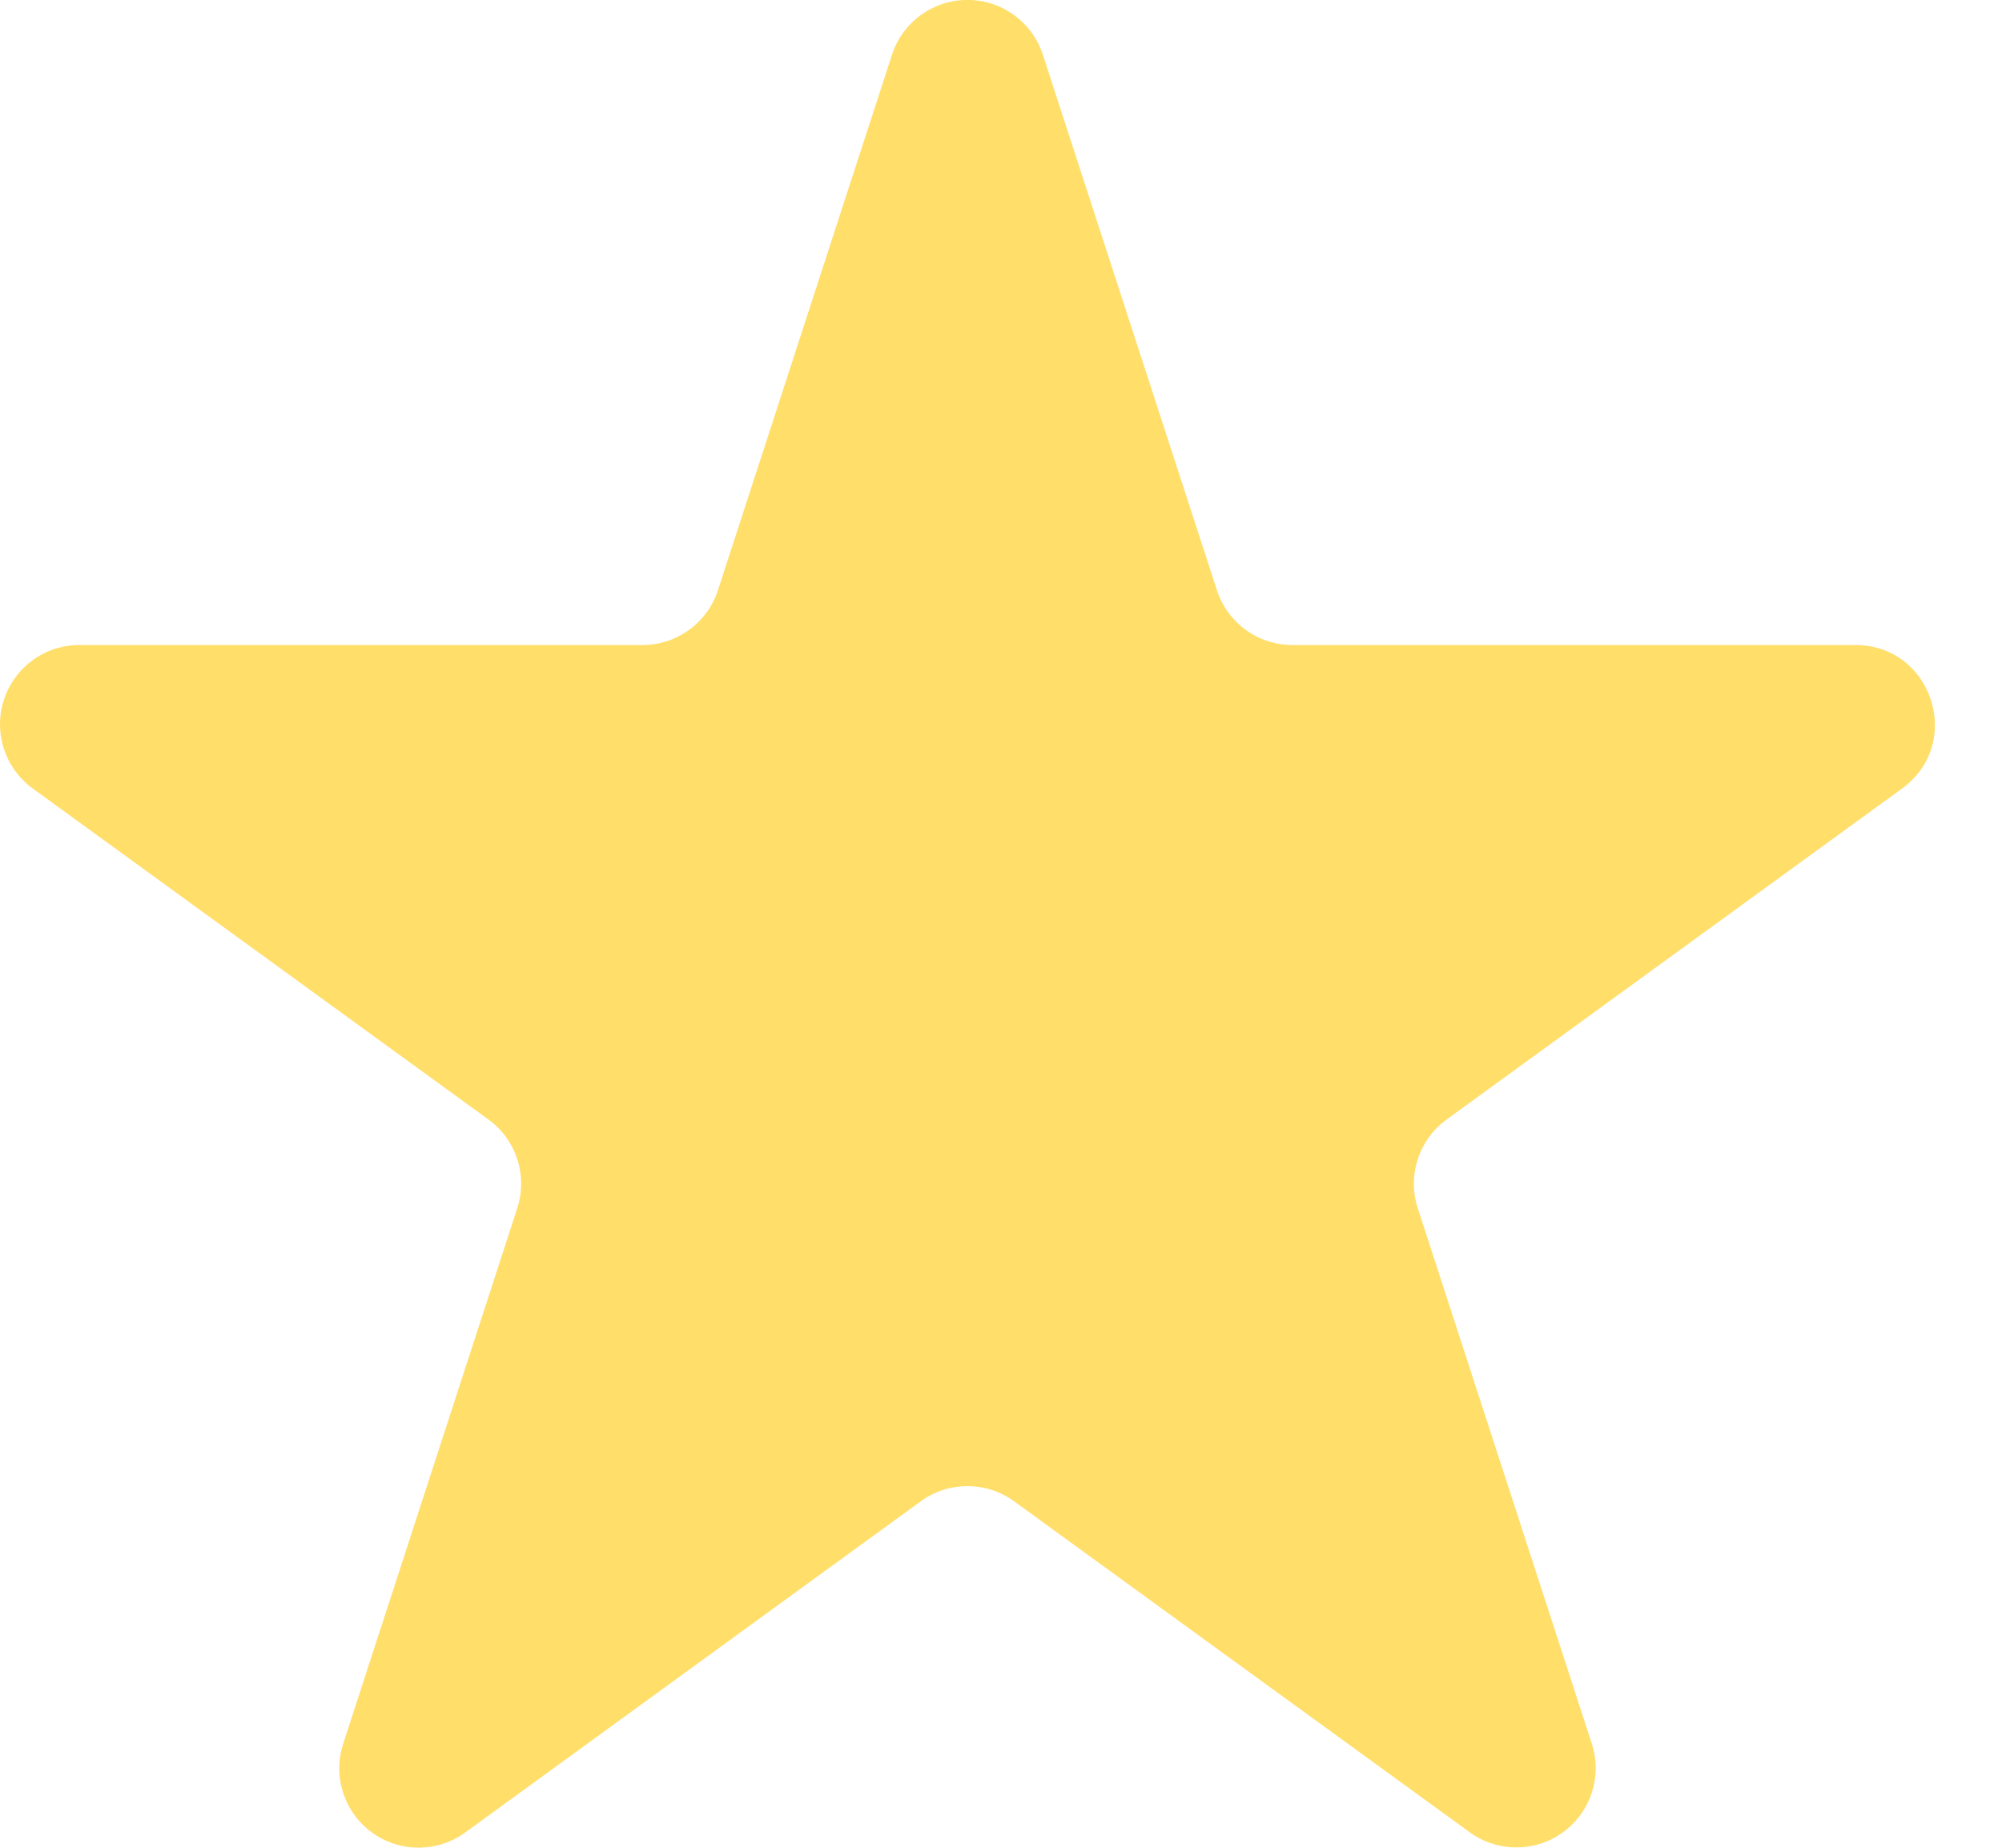
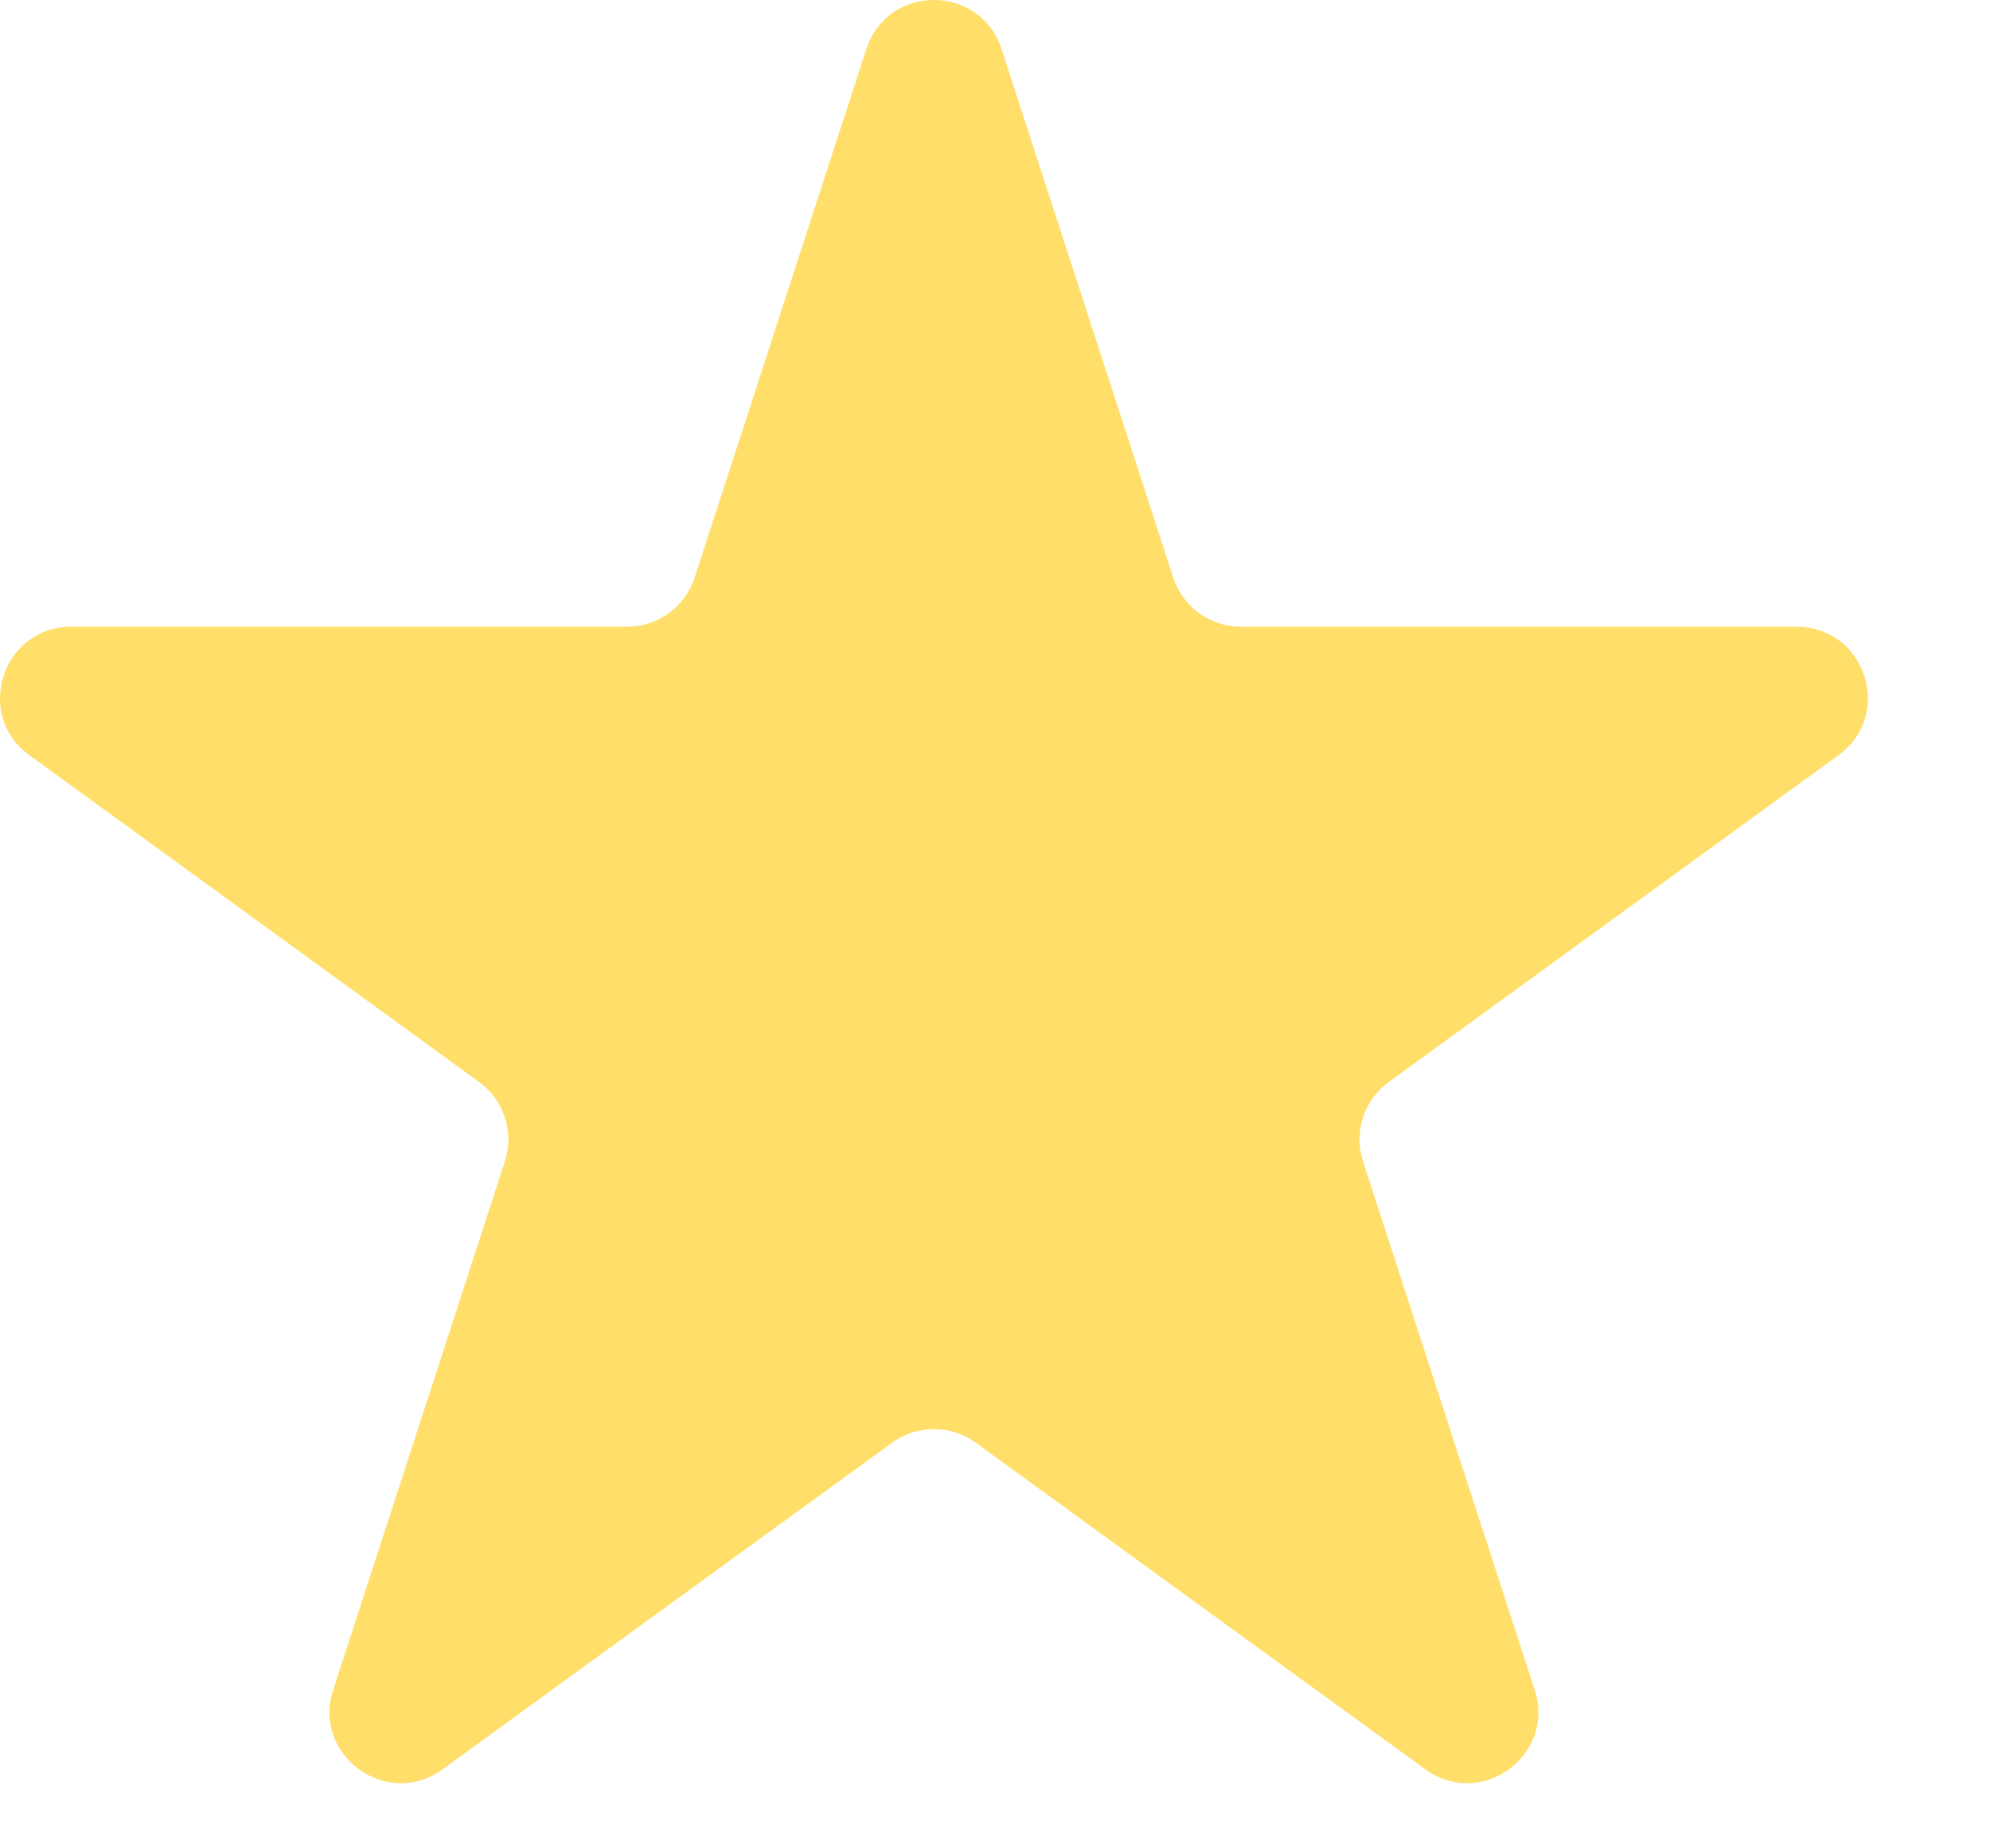
- <svg xmlns="http://www.w3.org/2000/svg" width="13" height="12" fill="none" viewBox="0 0 13 12">
-   <path fill="#FFDE6A" d="M5.792.356a.515.515 0 0 1 .98 0l1.13 3.477a.515.515 0 0 0 .49.356h3.656c.499 0 .707.639.303.932l-2.958 2.15a.515.515 0 0 0-.187.575l1.13 3.477a.515.515 0 0 1-.793.576L6.585 9.75a.515.515 0 0 0-.606 0L3.022 11.9a.515.515 0 0 1-.793-.577l1.13-3.477a.515.515 0 0 0-.188-.576L.213 5.121a.515.515 0 0 1 .303-.932h3.656a.515.515 0 0 0 .49-.356L5.792.356z" />
+ <svg xmlns="http://www.w3.org/2000/svg" width="14" height="13" viewBox="0 0 14 13" fill="none">
+   <path d="M6.095 0.345C6.245 -0.115 6.896 -0.115 7.046 0.345L8.254 4.064C8.321 4.27 8.513 4.41 8.73 4.41H12.64C13.124 4.41 13.326 5.03 12.934 5.314L9.771 7.613C9.595 7.74 9.522 7.966 9.589 8.172L10.797 11.891C10.947 12.351 10.42 12.734 10.028 12.45L6.864 10.151C6.689 10.024 6.452 10.024 6.277 10.151L3.113 12.45C2.721 12.734 2.194 12.351 2.344 11.891L3.552 8.172C3.619 7.966 3.546 7.74 3.37 7.613L0.207 5.314C-0.185 5.03 0.017 4.41 0.501 4.41H4.411C4.628 4.41 4.82 4.27 4.887 4.064L6.095 0.345Z" fill="#FFDE6A" />
</svg>
